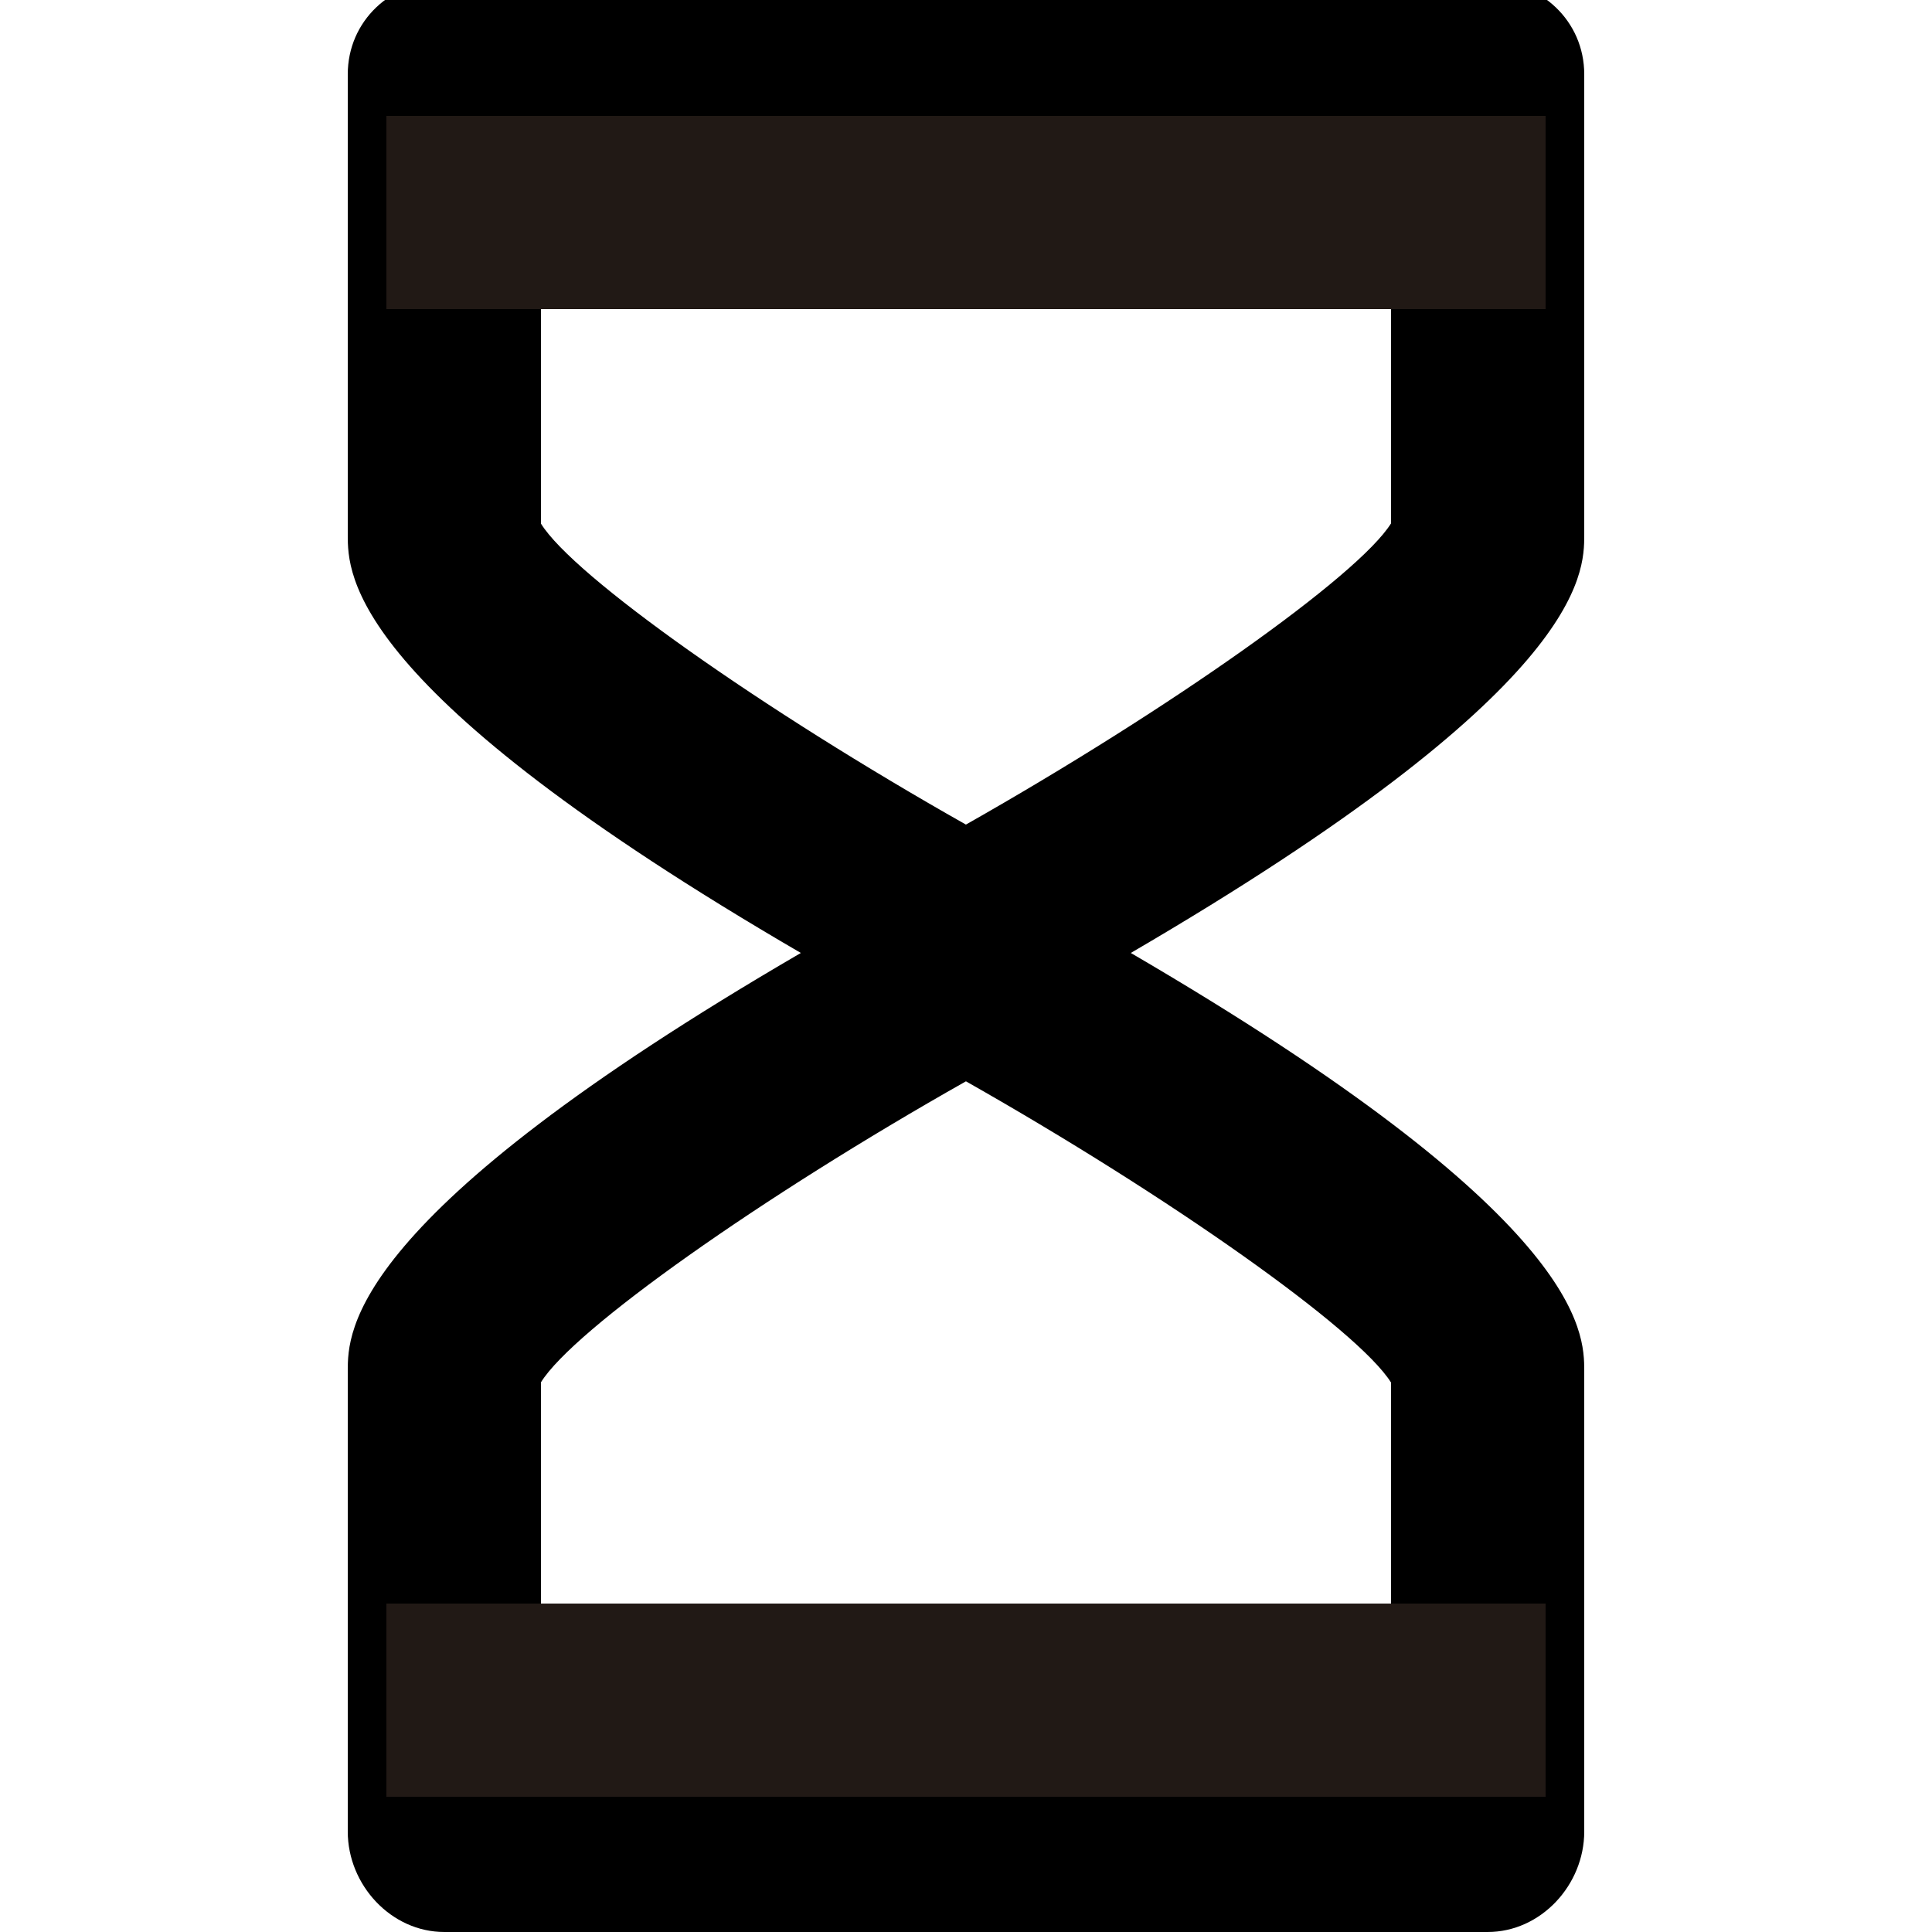
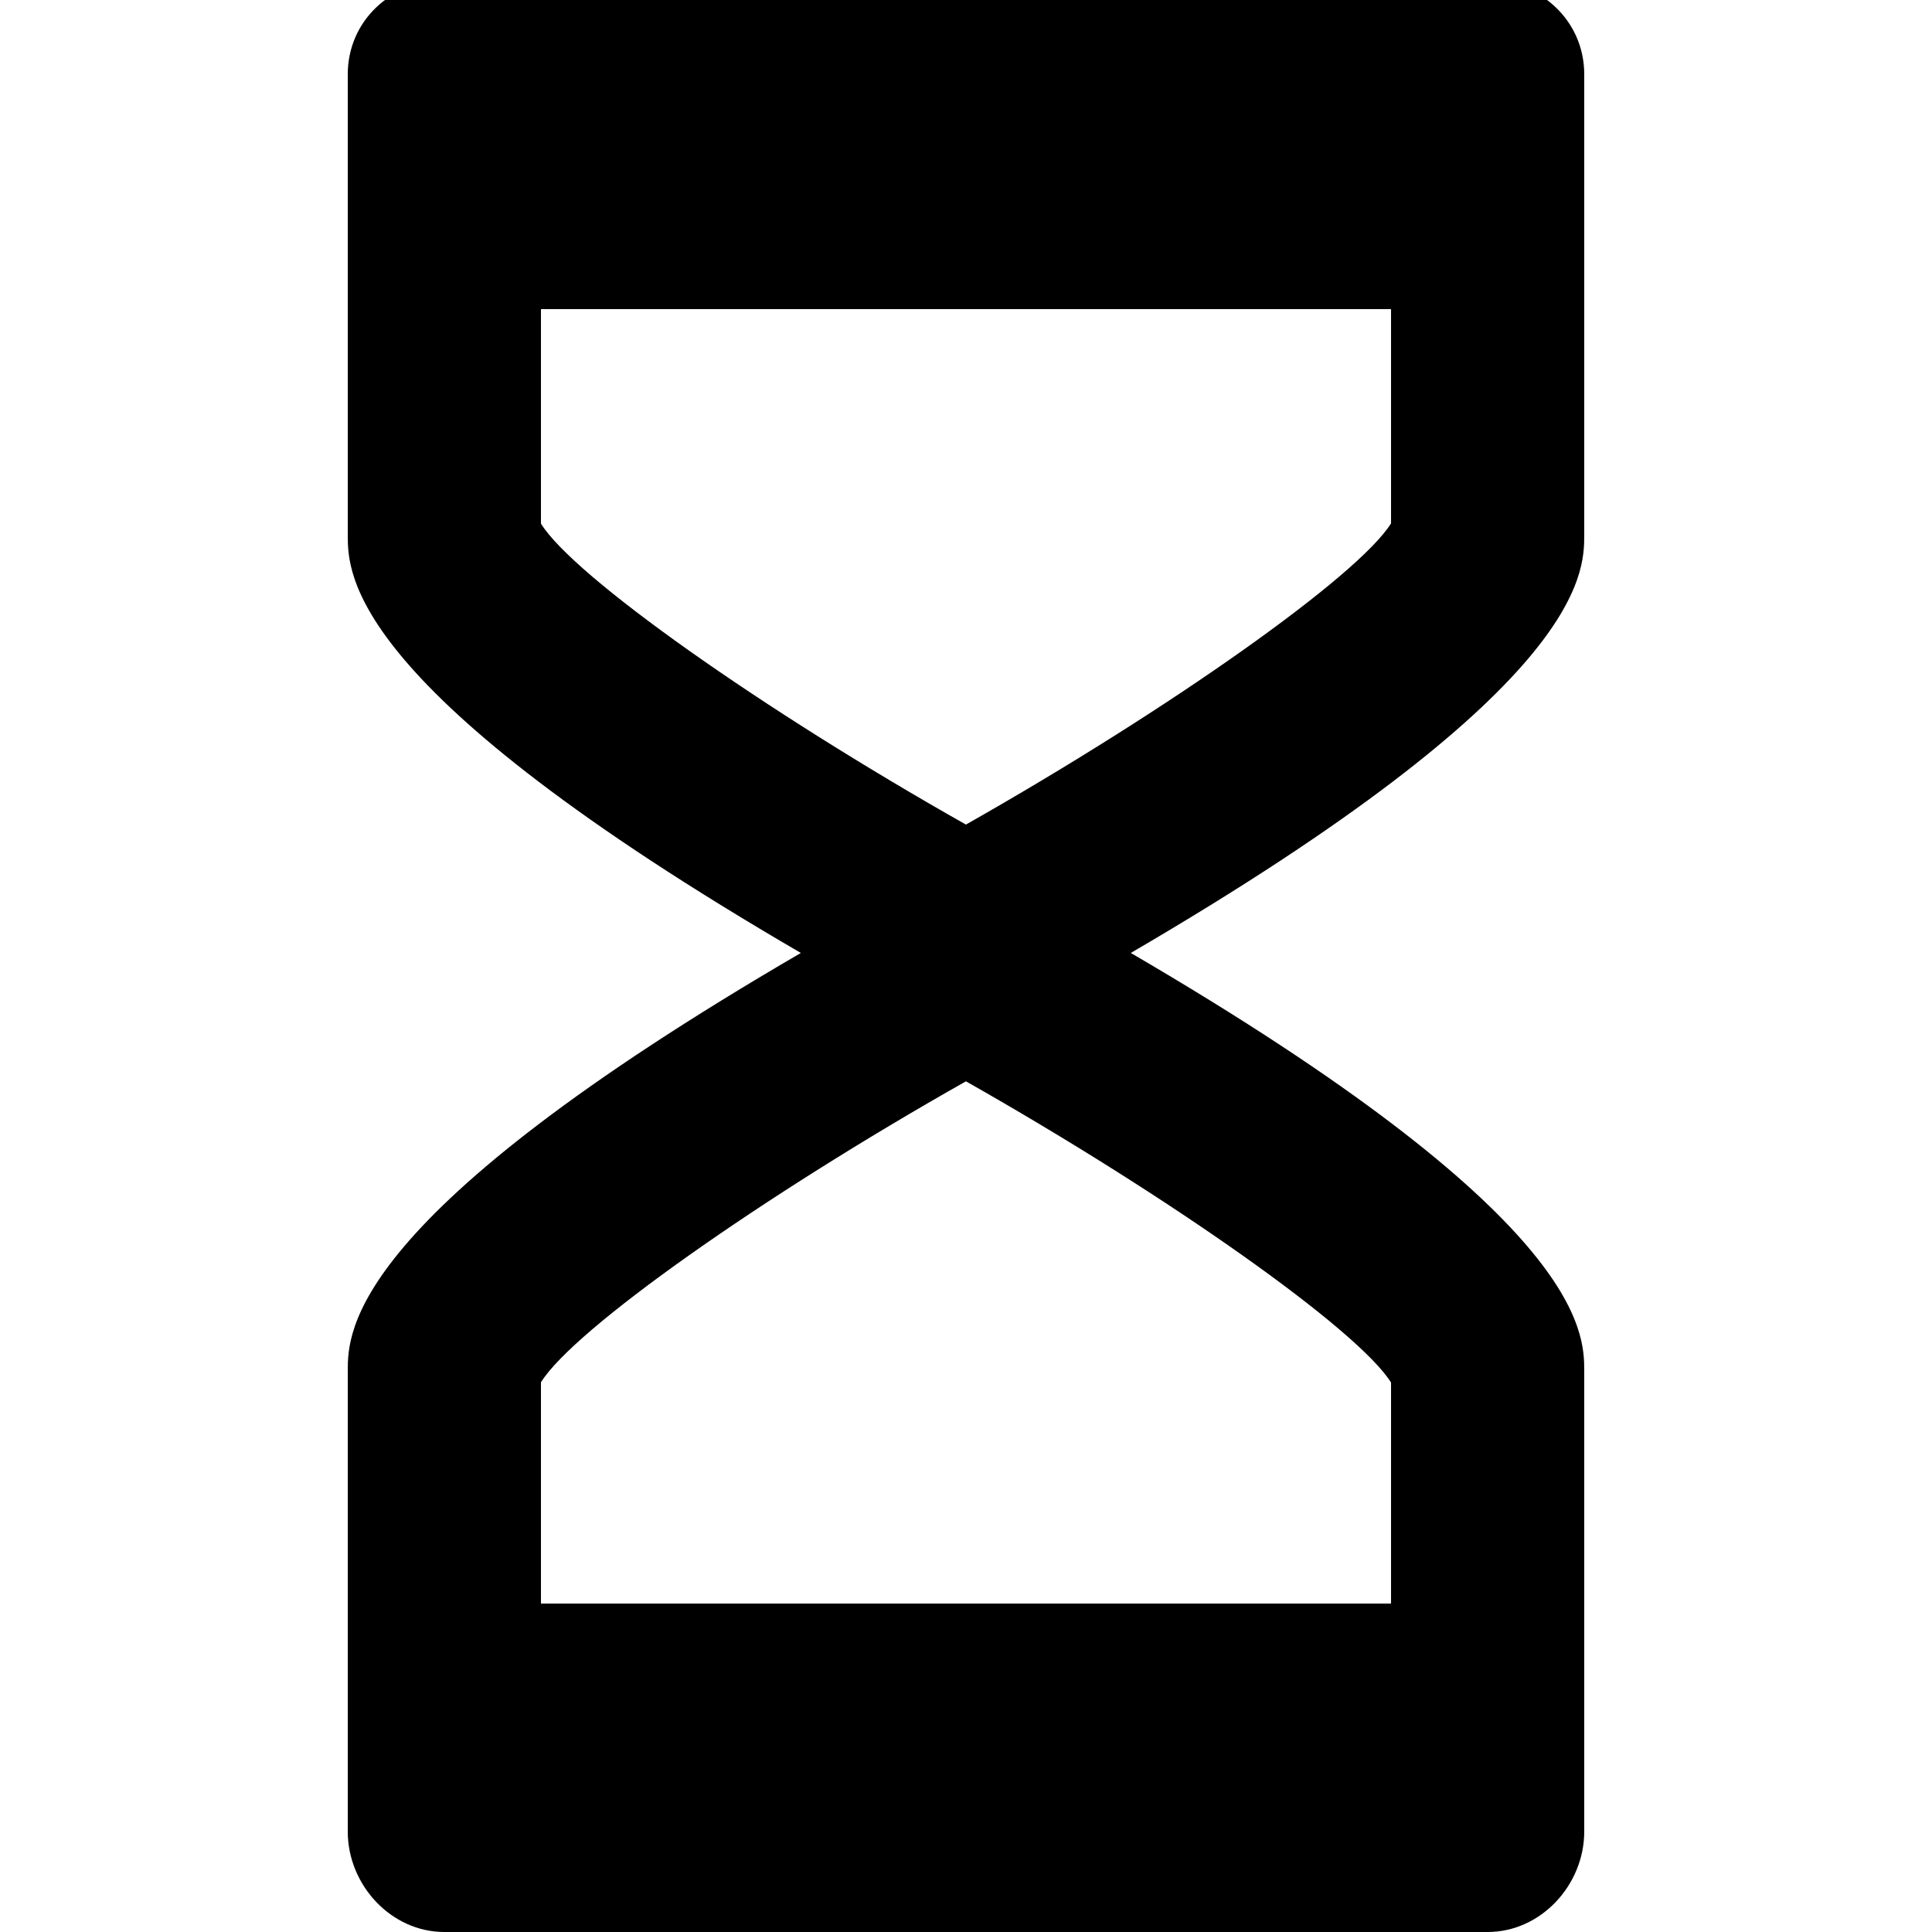
<svg xmlns="http://www.w3.org/2000/svg" version="1.1" x="0px" y="0px" width="100px" height="100px" viewBox="0 0 100 100" enable-background="new 0 0 100 100" xml:space="preserve">
  <g id="Layer_3" display="none">
</g>
  <g id="Your_Icon">
</g>
  <g id="Layer_4">
    <g>
      <path fill="none" d="M28,71.547V83h44V71.56c-1.704-2.73-11.45-9.615-22.003-15.59C39.434,61.935,29.687,68.817,28,71.547z" />
      <path fill="none" d="M28,27.103c1.686,2.73,11.434,9.613,21.996,15.578C60.552,36.702,70.297,29.817,72,27.09V16H28V27.103z" />
-       <polygon fill="#211915" points="20,83 20,93 80,93 80,83 72,83 28,83   " />
-       <path d="M82,27.68V3.85C82,1.089,79.761-1,77-1H23c-2.761,0-5,2.089-5,4.85v23.83c0,2.057,0.02,8.007,23.452,21.645    C18.02,62.963,18,68.913,18,70.97V94.8c0,2.761,2.239,5.2,5,5.2h54c2.761,0,5-2.439,5-5.2V70.97c0-2.045-0.019-7.962-23.47-21.645    C81.981,35.642,82,29.725,82,27.68z M72,71.56V83h8v10H20V83h8V71.547c1.687-2.73,11.434-9.613,21.997-15.578    C60.55,61.945,70.296,68.83,72,71.56z M72,27.09c-1.703,2.727-11.448,9.612-22.004,15.59C39.434,36.715,29.686,29.833,28,27.103    V16h-8V6h60v10h-8V27.09z" />
-       <polygon fill="#211915" points="80,6 20,6 20,16 28,16 72,16 80,16   " />
+       <path d="M82,27.68V3.85C82,1.089,79.761-1,77-1H23c-2.761,0-5,2.089-5,4.85v23.83c0,2.057,0.02,8.007,23.452,21.645    C18.02,62.963,18,68.913,18,70.97V94.8c0,2.761,2.239,5.2,5,5.2h54c2.761,0,5-2.439,5-5.2V70.97c0-2.045-0.019-7.962-23.47-21.645    C81.981,35.642,82,29.725,82,27.68z M72,71.56V83H28V71.547c1.687-2.73,11.434-9.613,21.997-15.578    C60.55,61.945,70.296,68.83,72,71.56z M72,27.09c-1.703,2.727-11.448,9.612-22.004,15.59C39.434,36.715,29.686,29.833,28,27.103    V16h44V27.09z" />
    </g>
  </g>
</svg>
